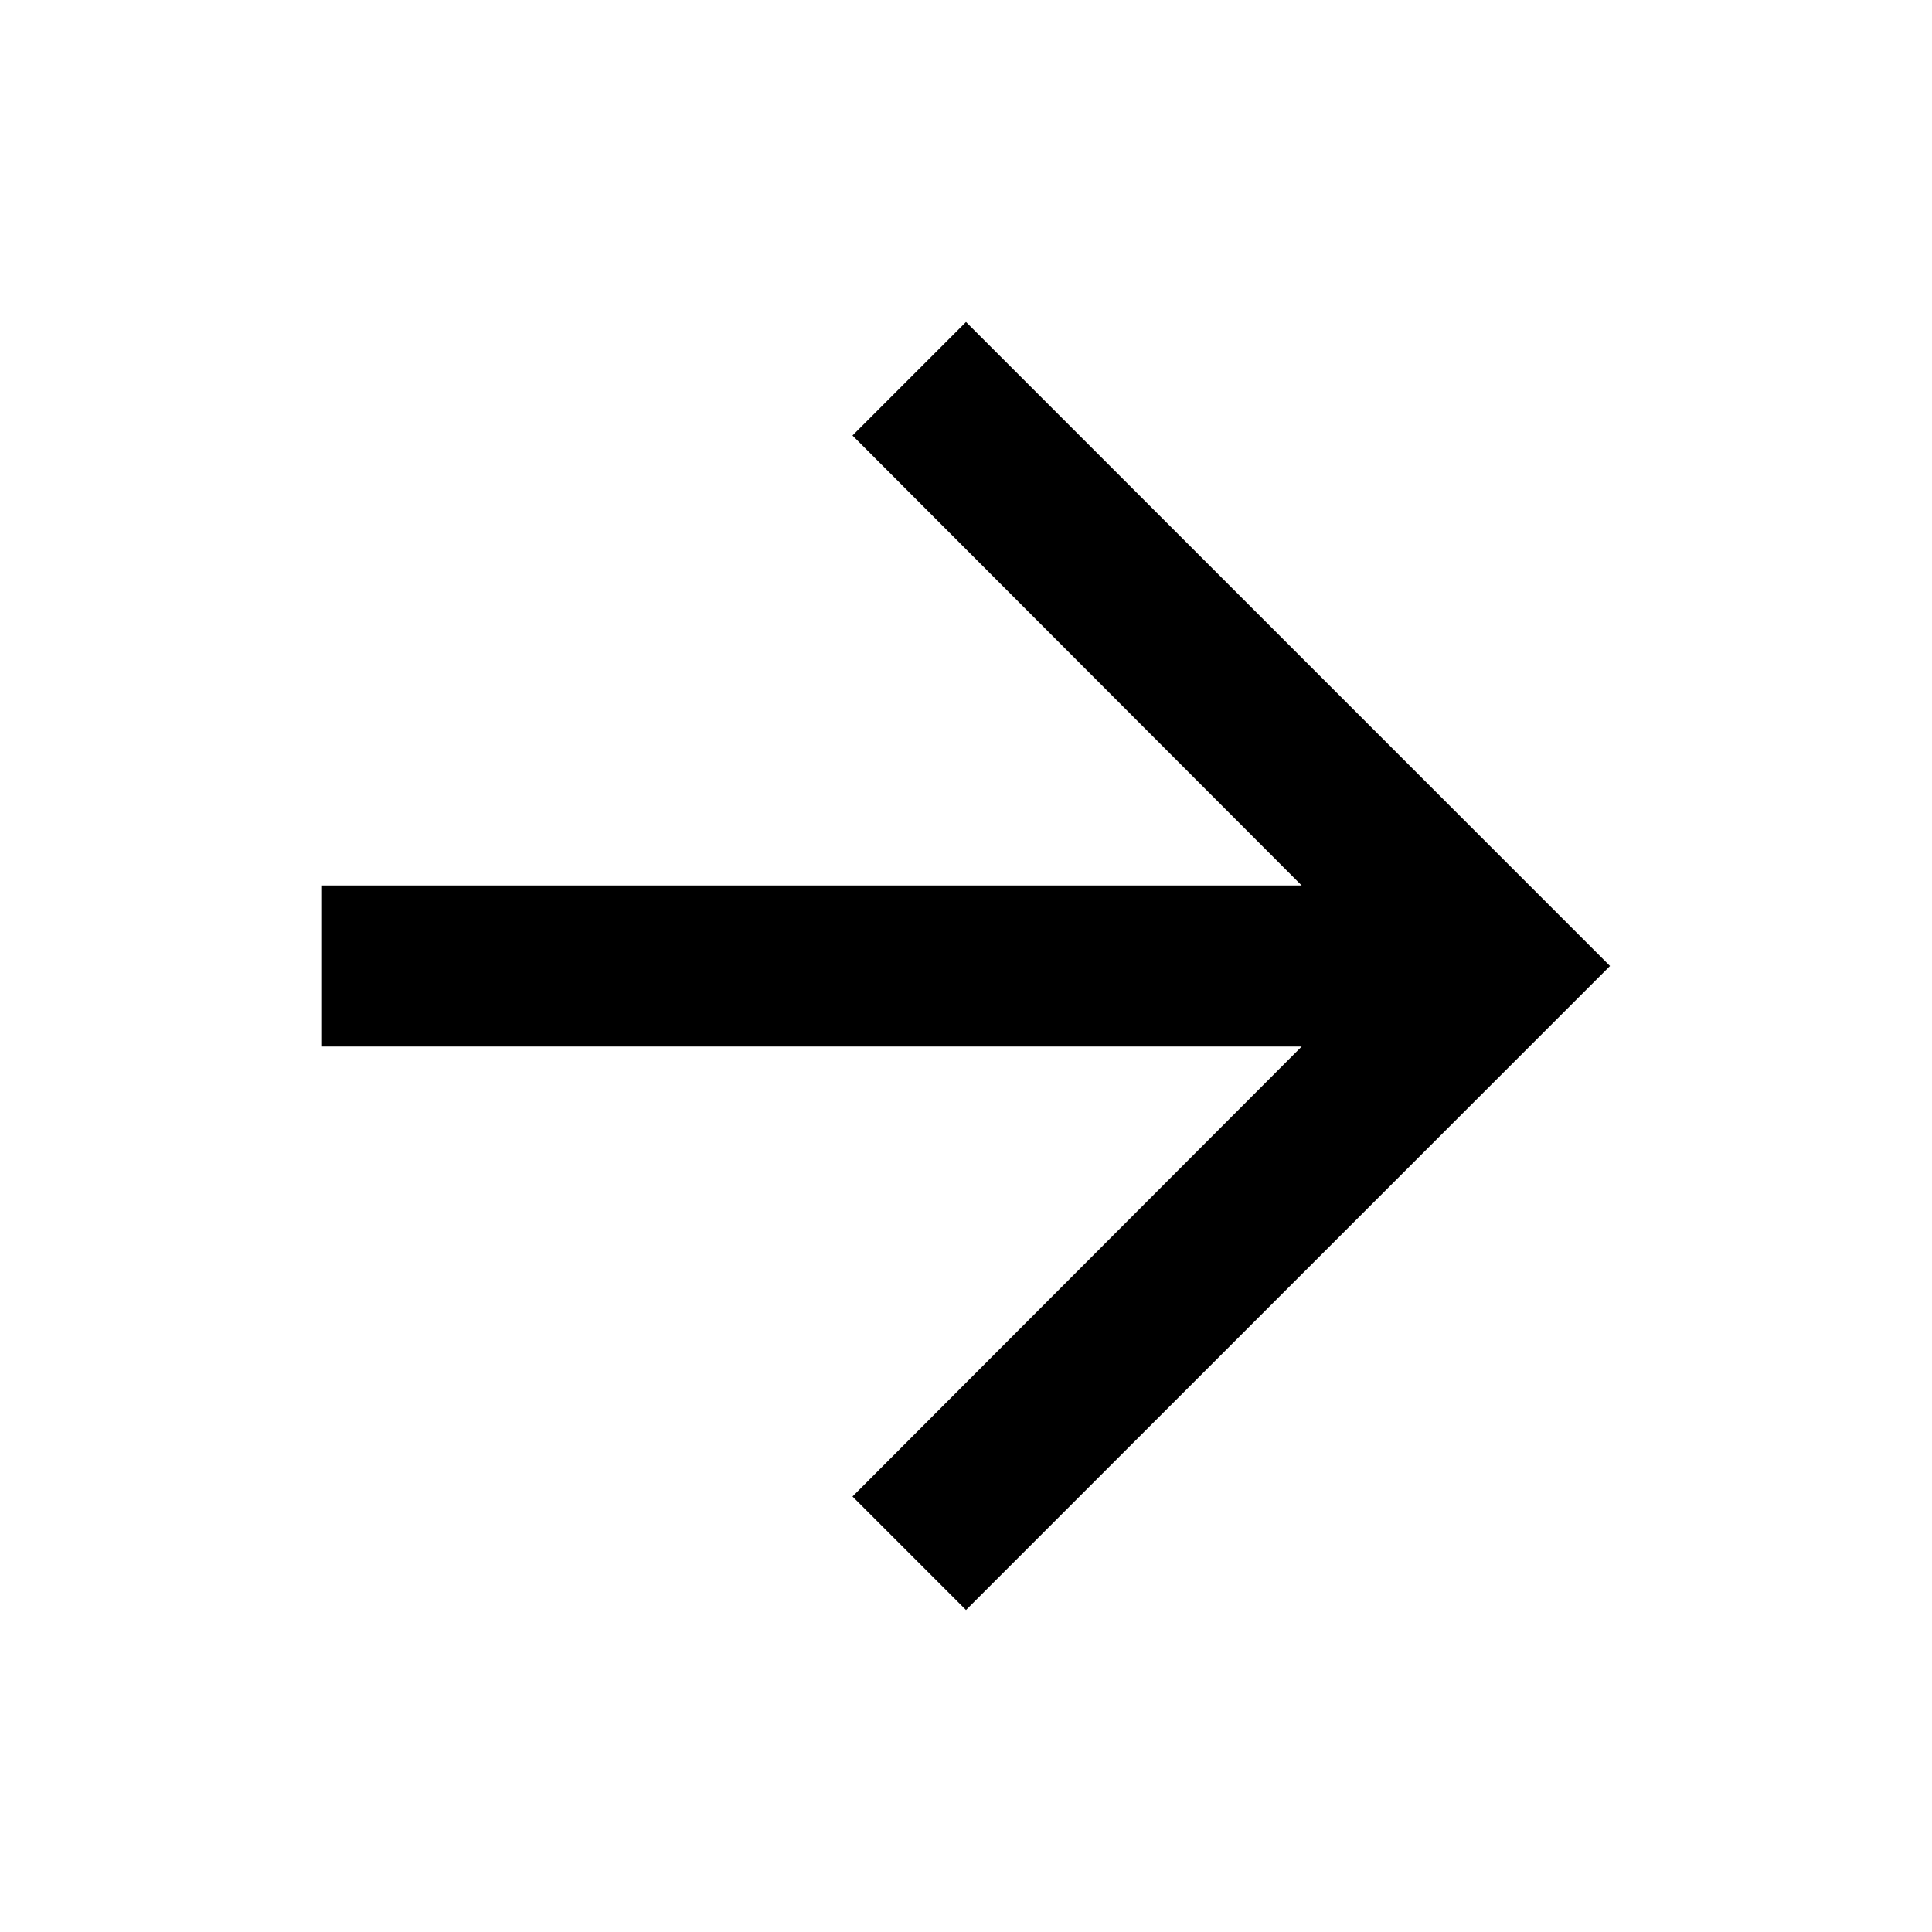
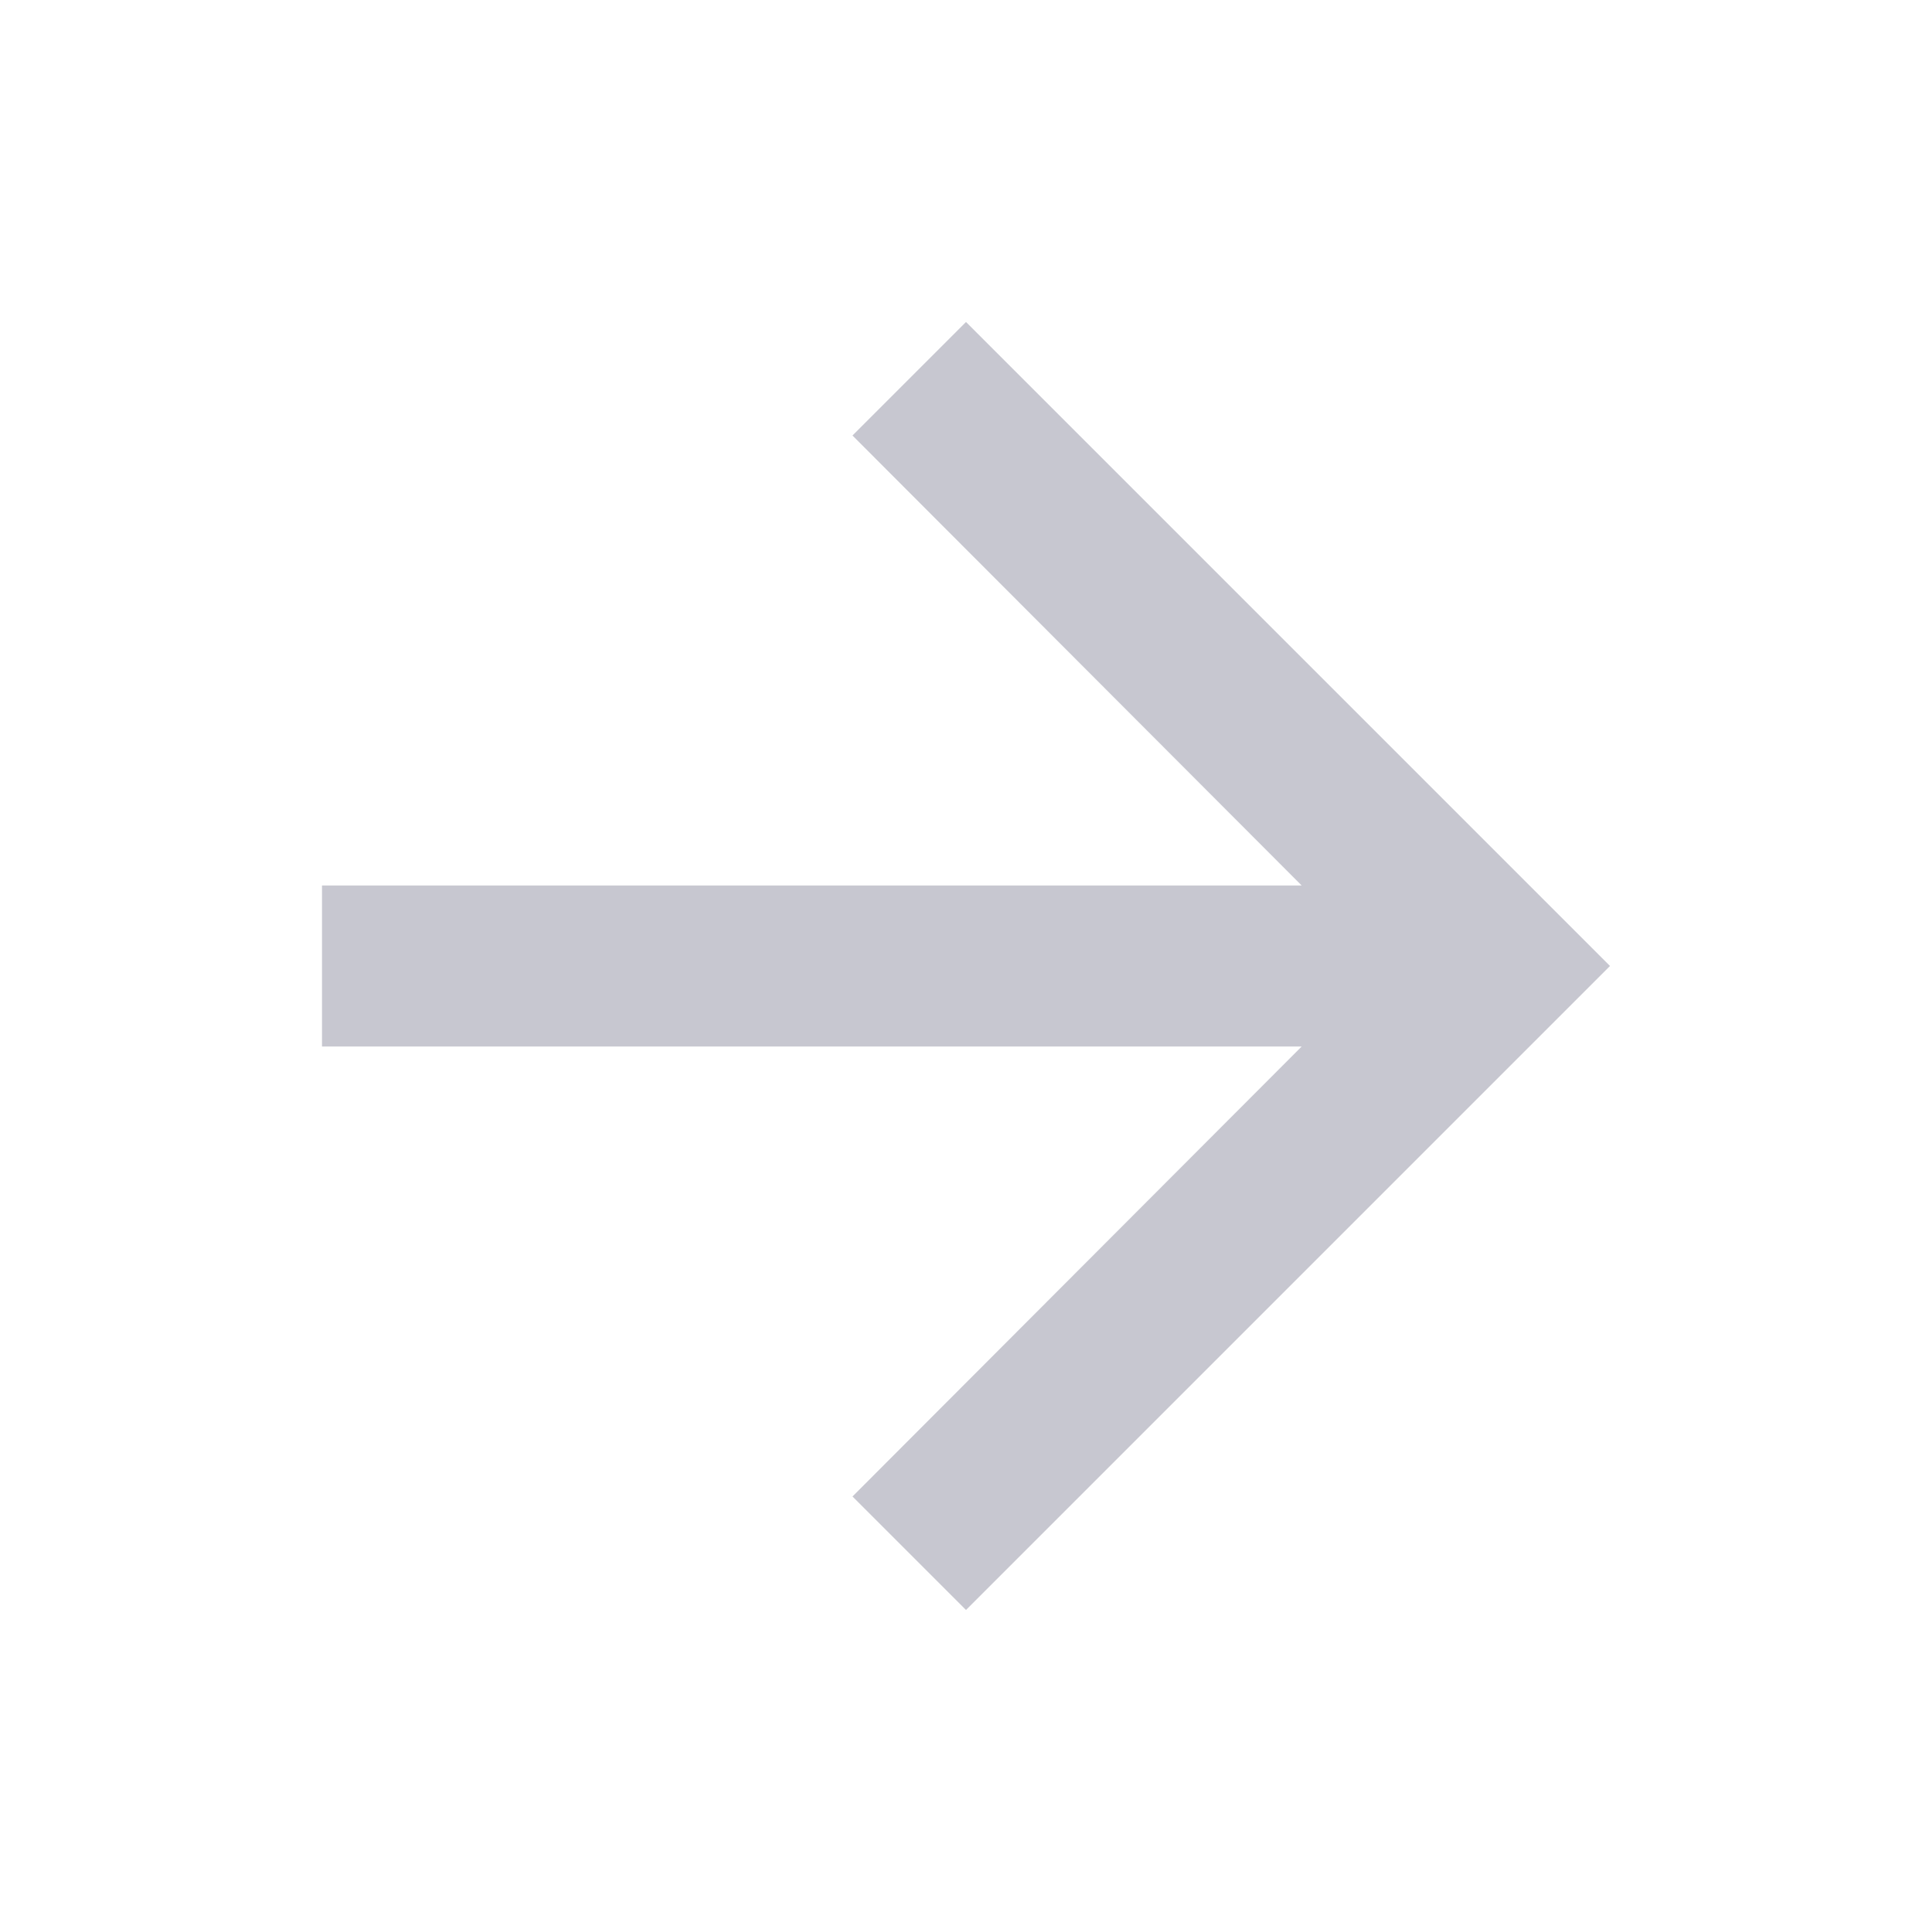
<svg xmlns="http://www.w3.org/2000/svg" height="24" viewBox="0 0 24 24" width="24">
  <path d="M0 0h24v24H0z" fill="none" />
-   <path d="M12 4l-1.41 1.41L16.17 11H4v2h12.17l-5.58 5.59L12 20l8-8z" />
+   <path fill="#c7c7d0" d="M12 4l-1.41 1.41L16.17 11H4v2h12.17l-5.58 5.59L12 20l8-8z" />
</svg>
